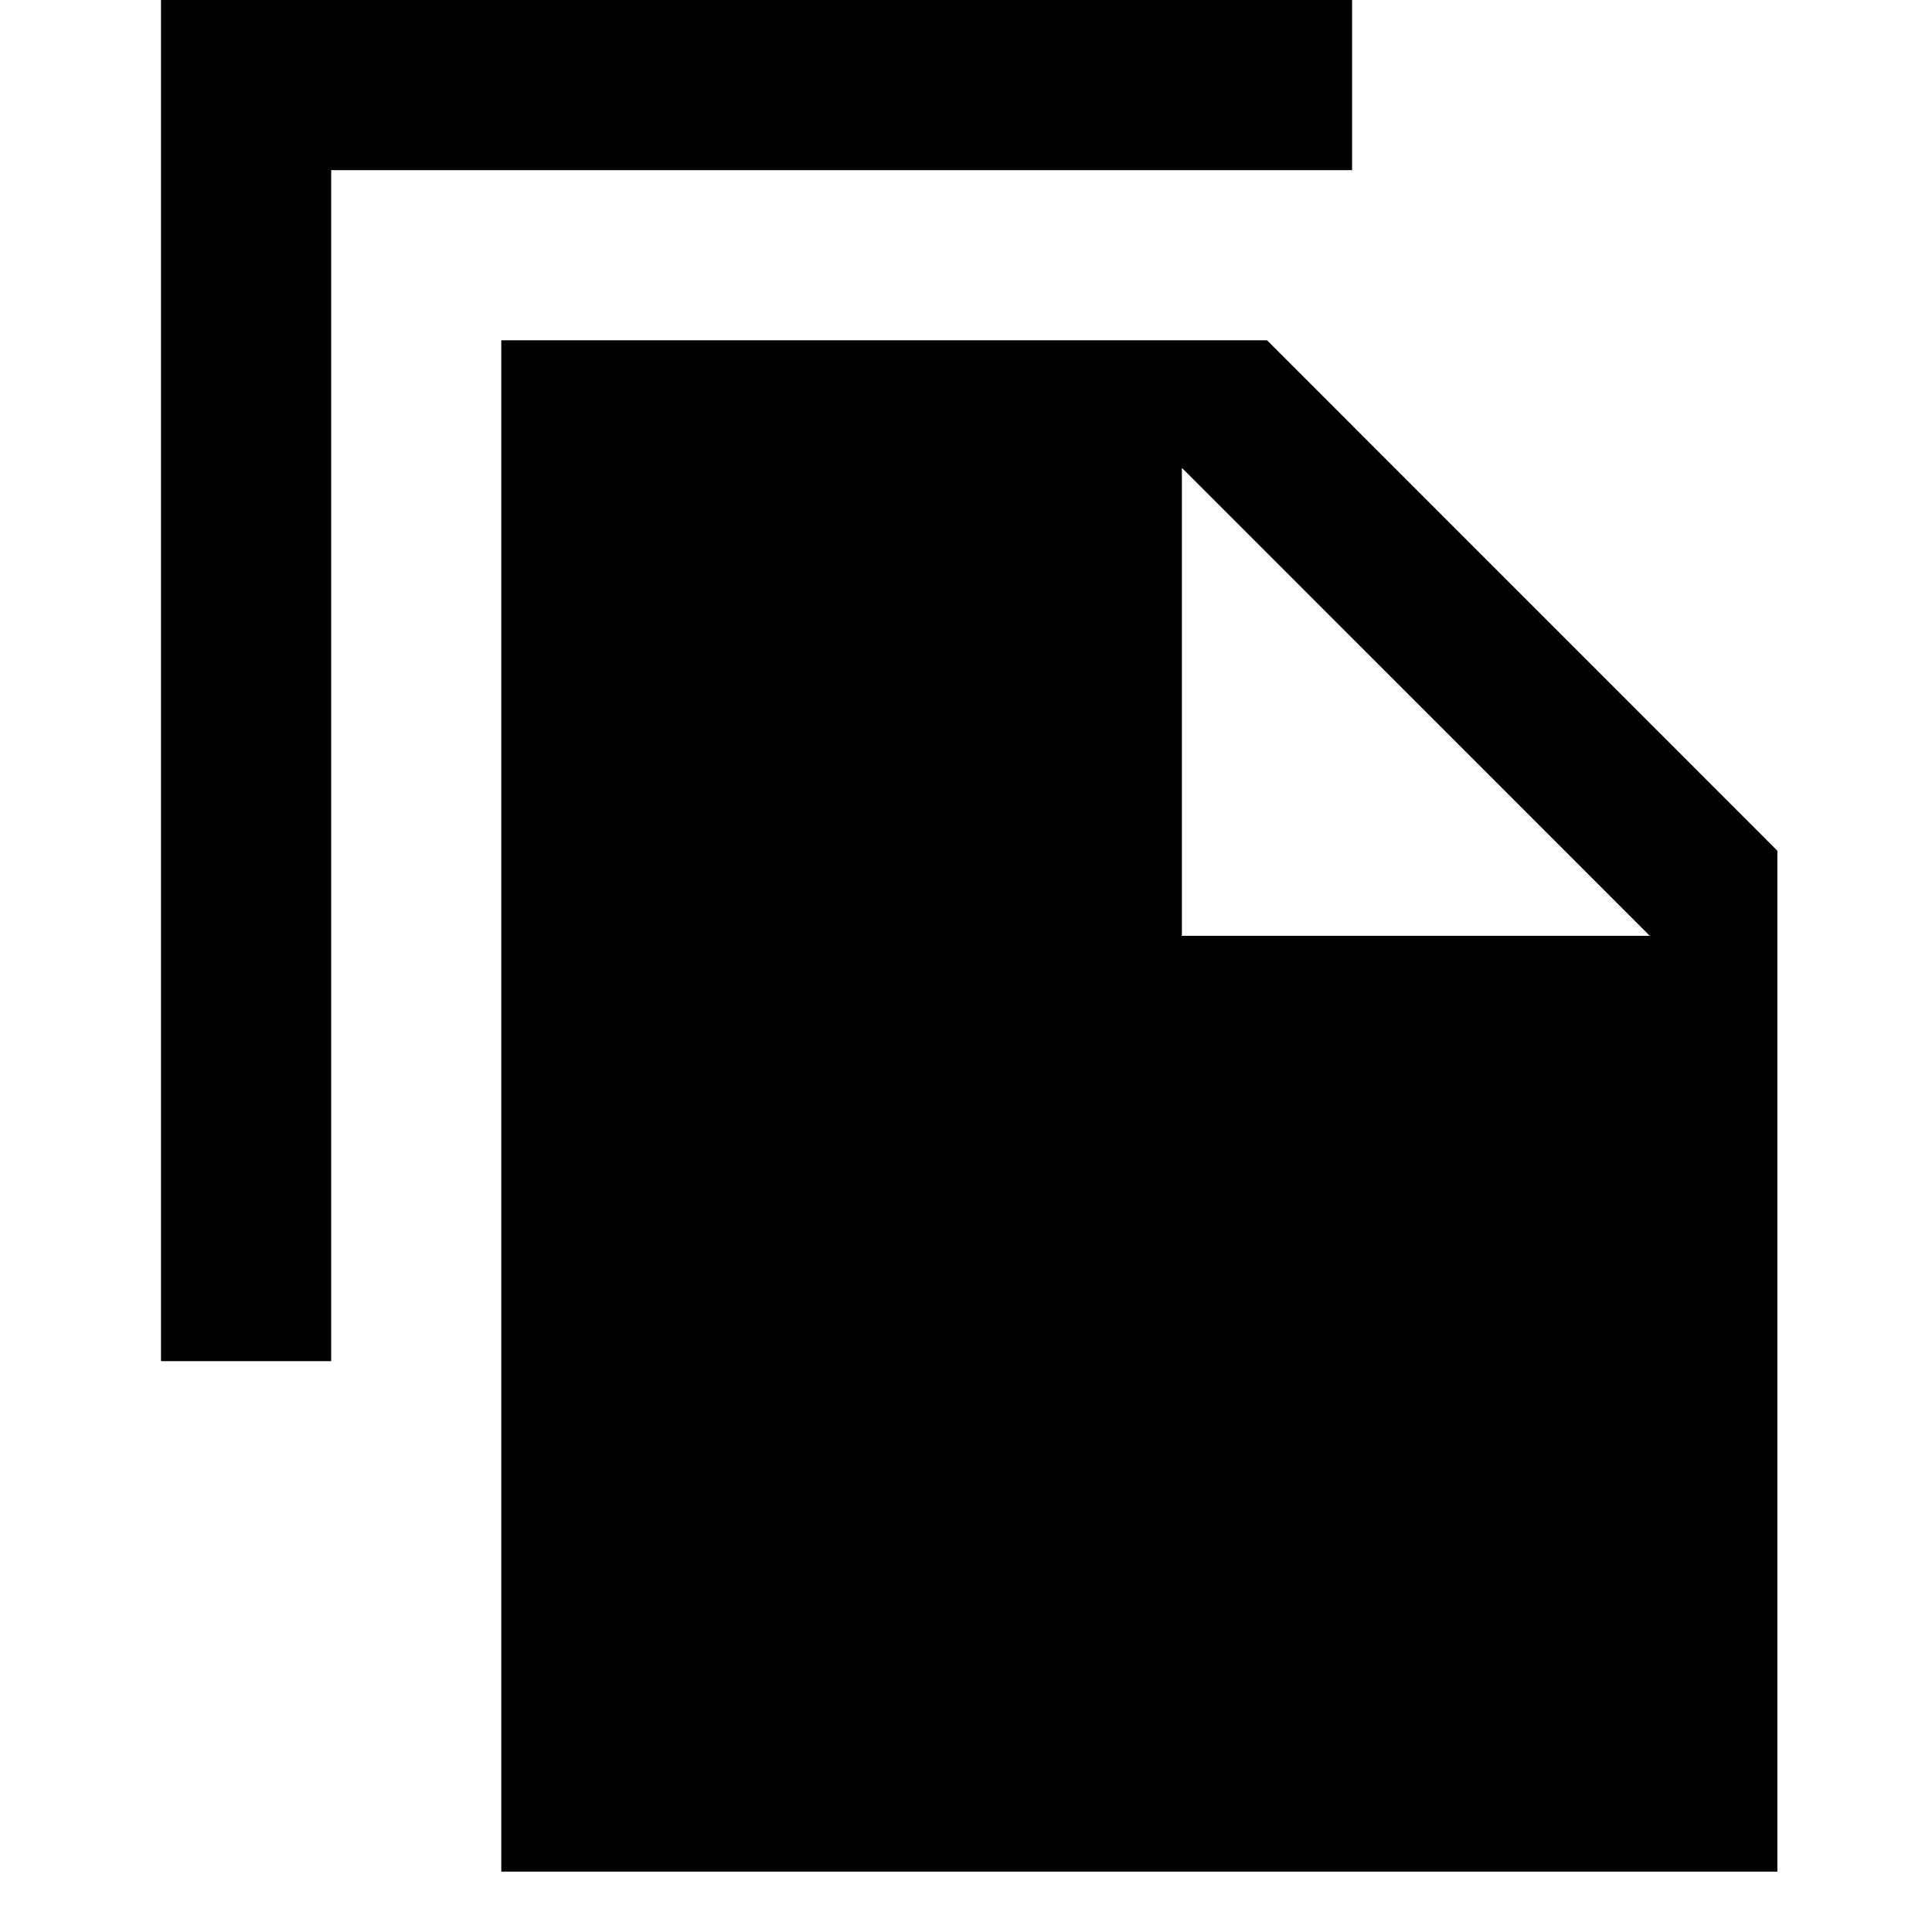
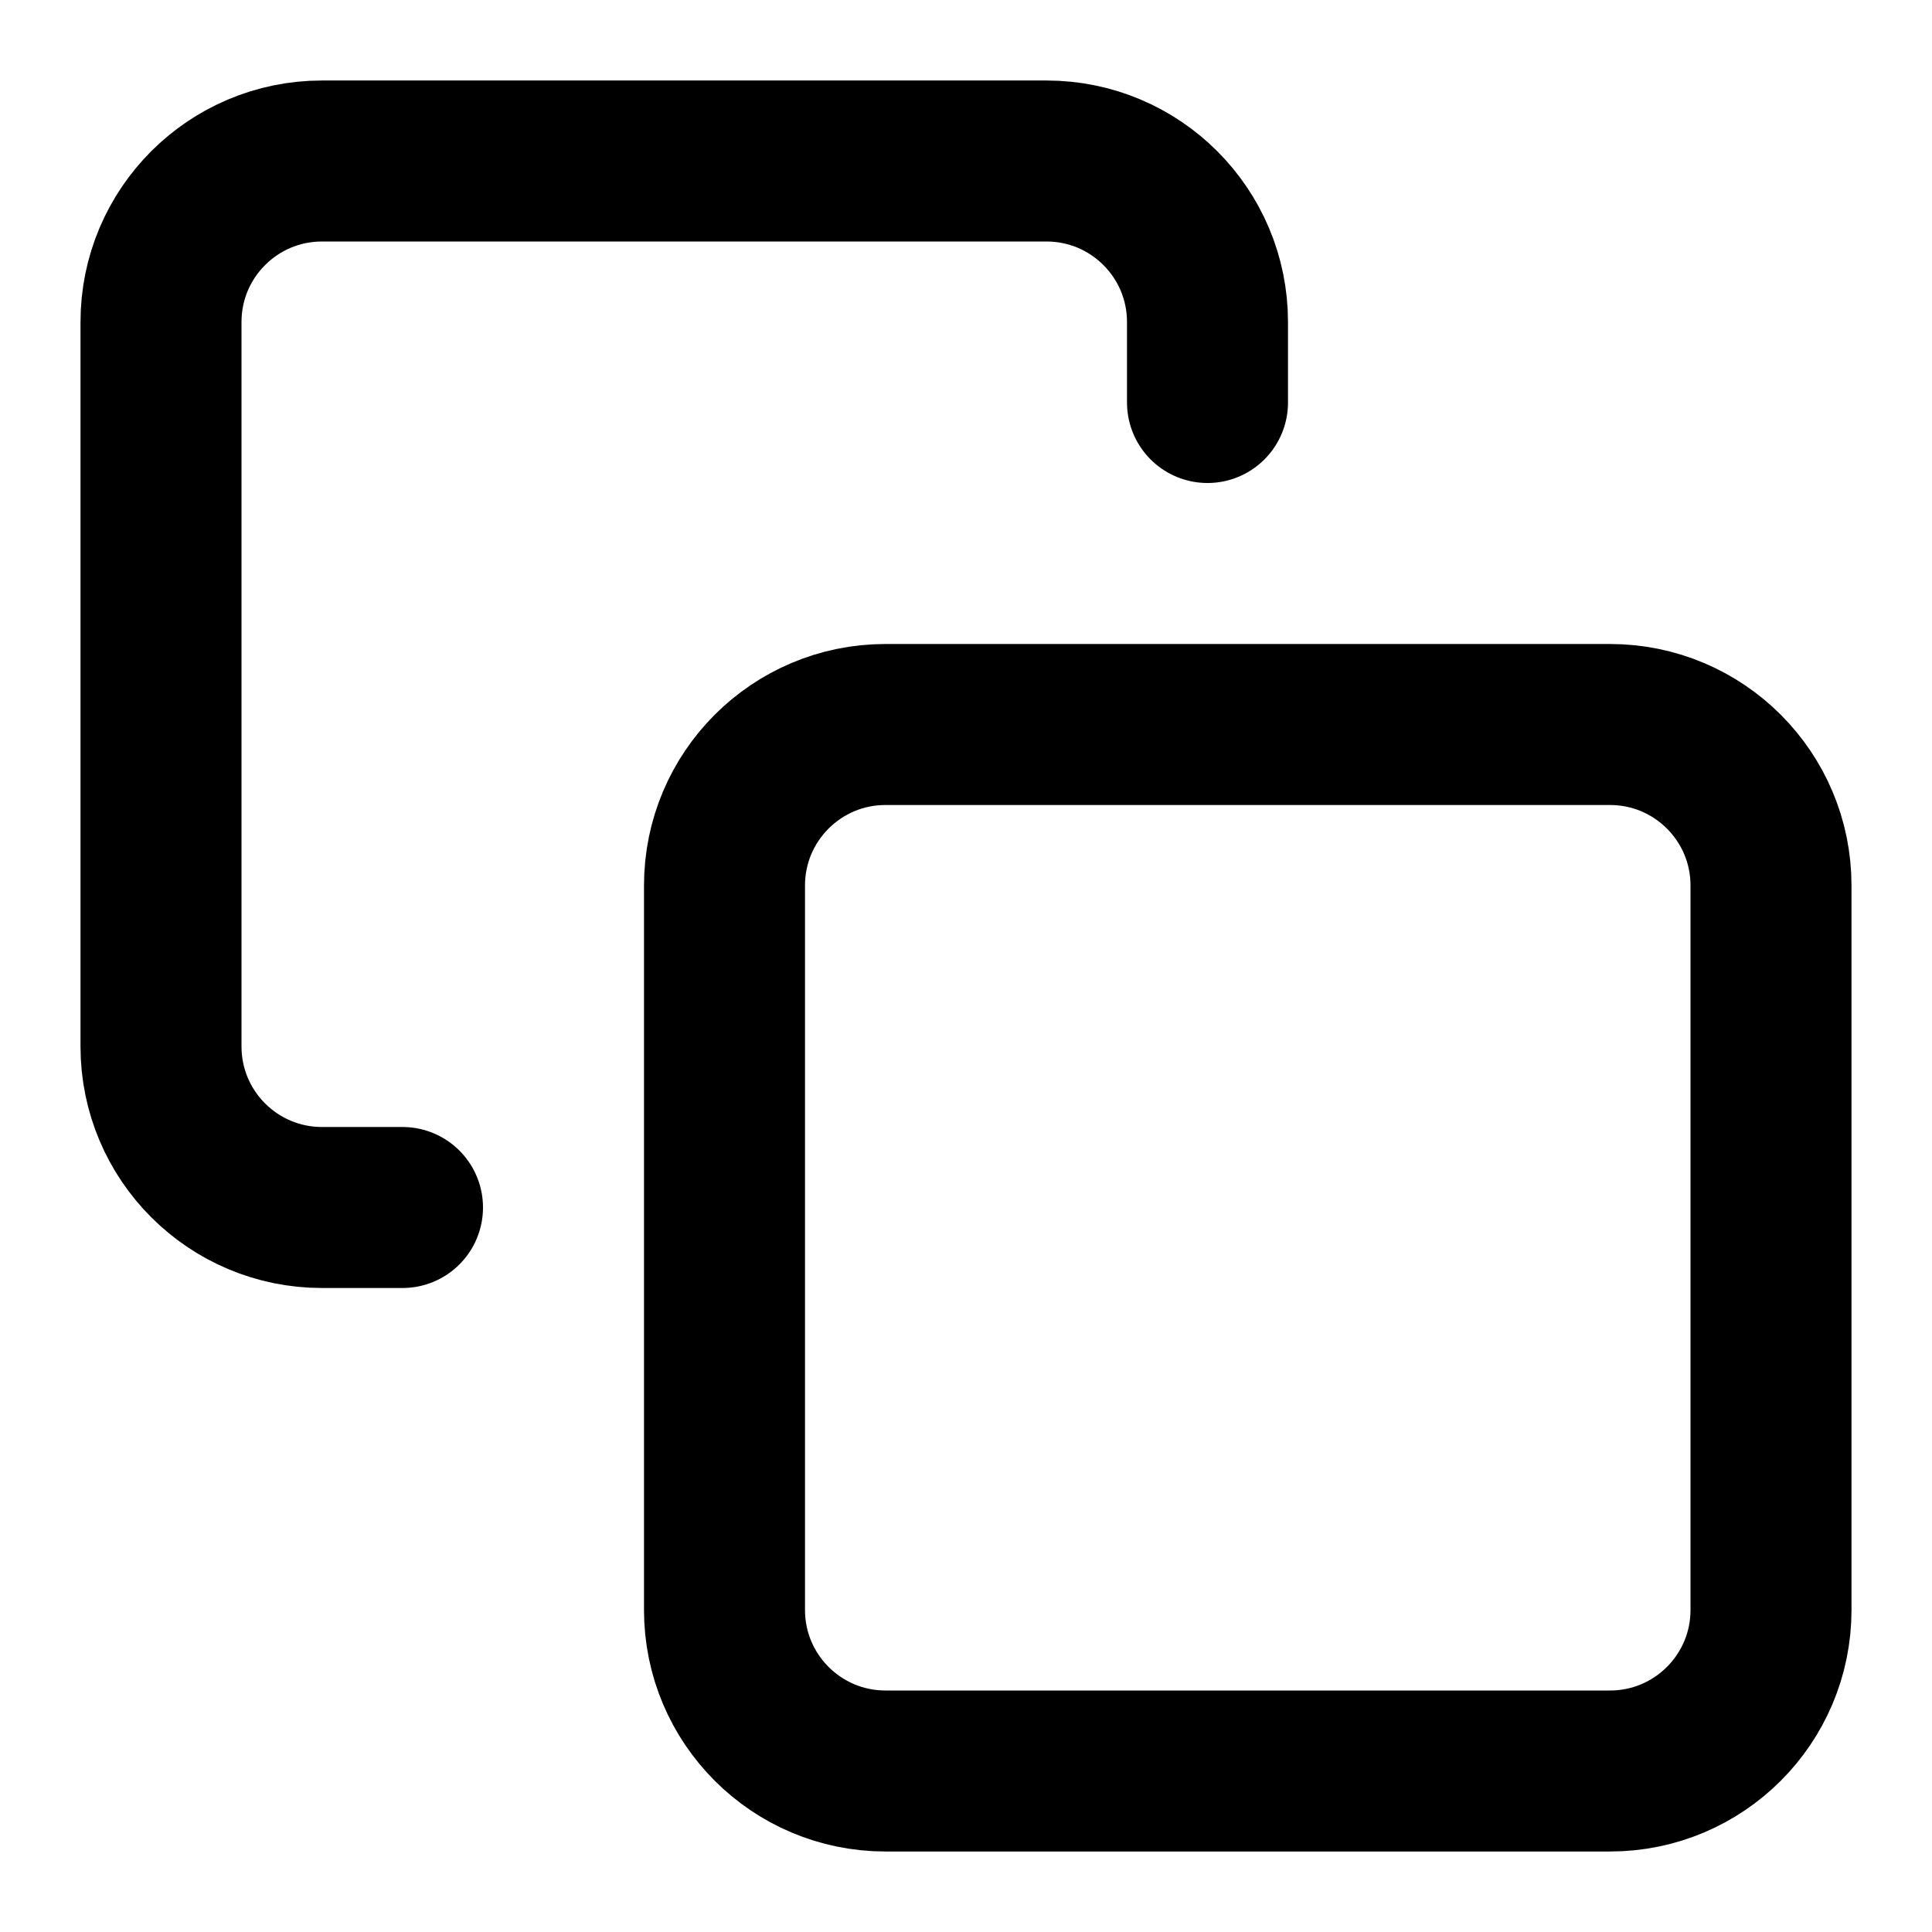
- <svg xmlns="http://www.w3.org/2000/svg" width="24" height="24" viewBox="0 0 24 24" fill="none">
-   <path d="M16.796 0H2V16.909H4.114V2.114H16.796V0ZM15.739 4.227L22.079 10.568V23.25H6.227V4.227H15.739ZM14.682 11.625H20.494L14.682 5.812V11.625Z" fill="currentColor" />
+ <svg xmlns="http://www.w3.org/2000/svg" width="24" height="24" viewBox="0 0 24 24" fill="none" stroke="currentColor" stroke-width="2" stroke-linecap="round" stroke-linejoin="round" class="feather feather-copy">
+   <rect x="9" y="9" width="13" height="13" rx="2" ry="2" />
+   <path d="M5 15H4a2 2 0 0 1-2-2V4a2 2 0 0 1 2-2h9a2 2 0 0 1 2 2v1" />
</svg>
